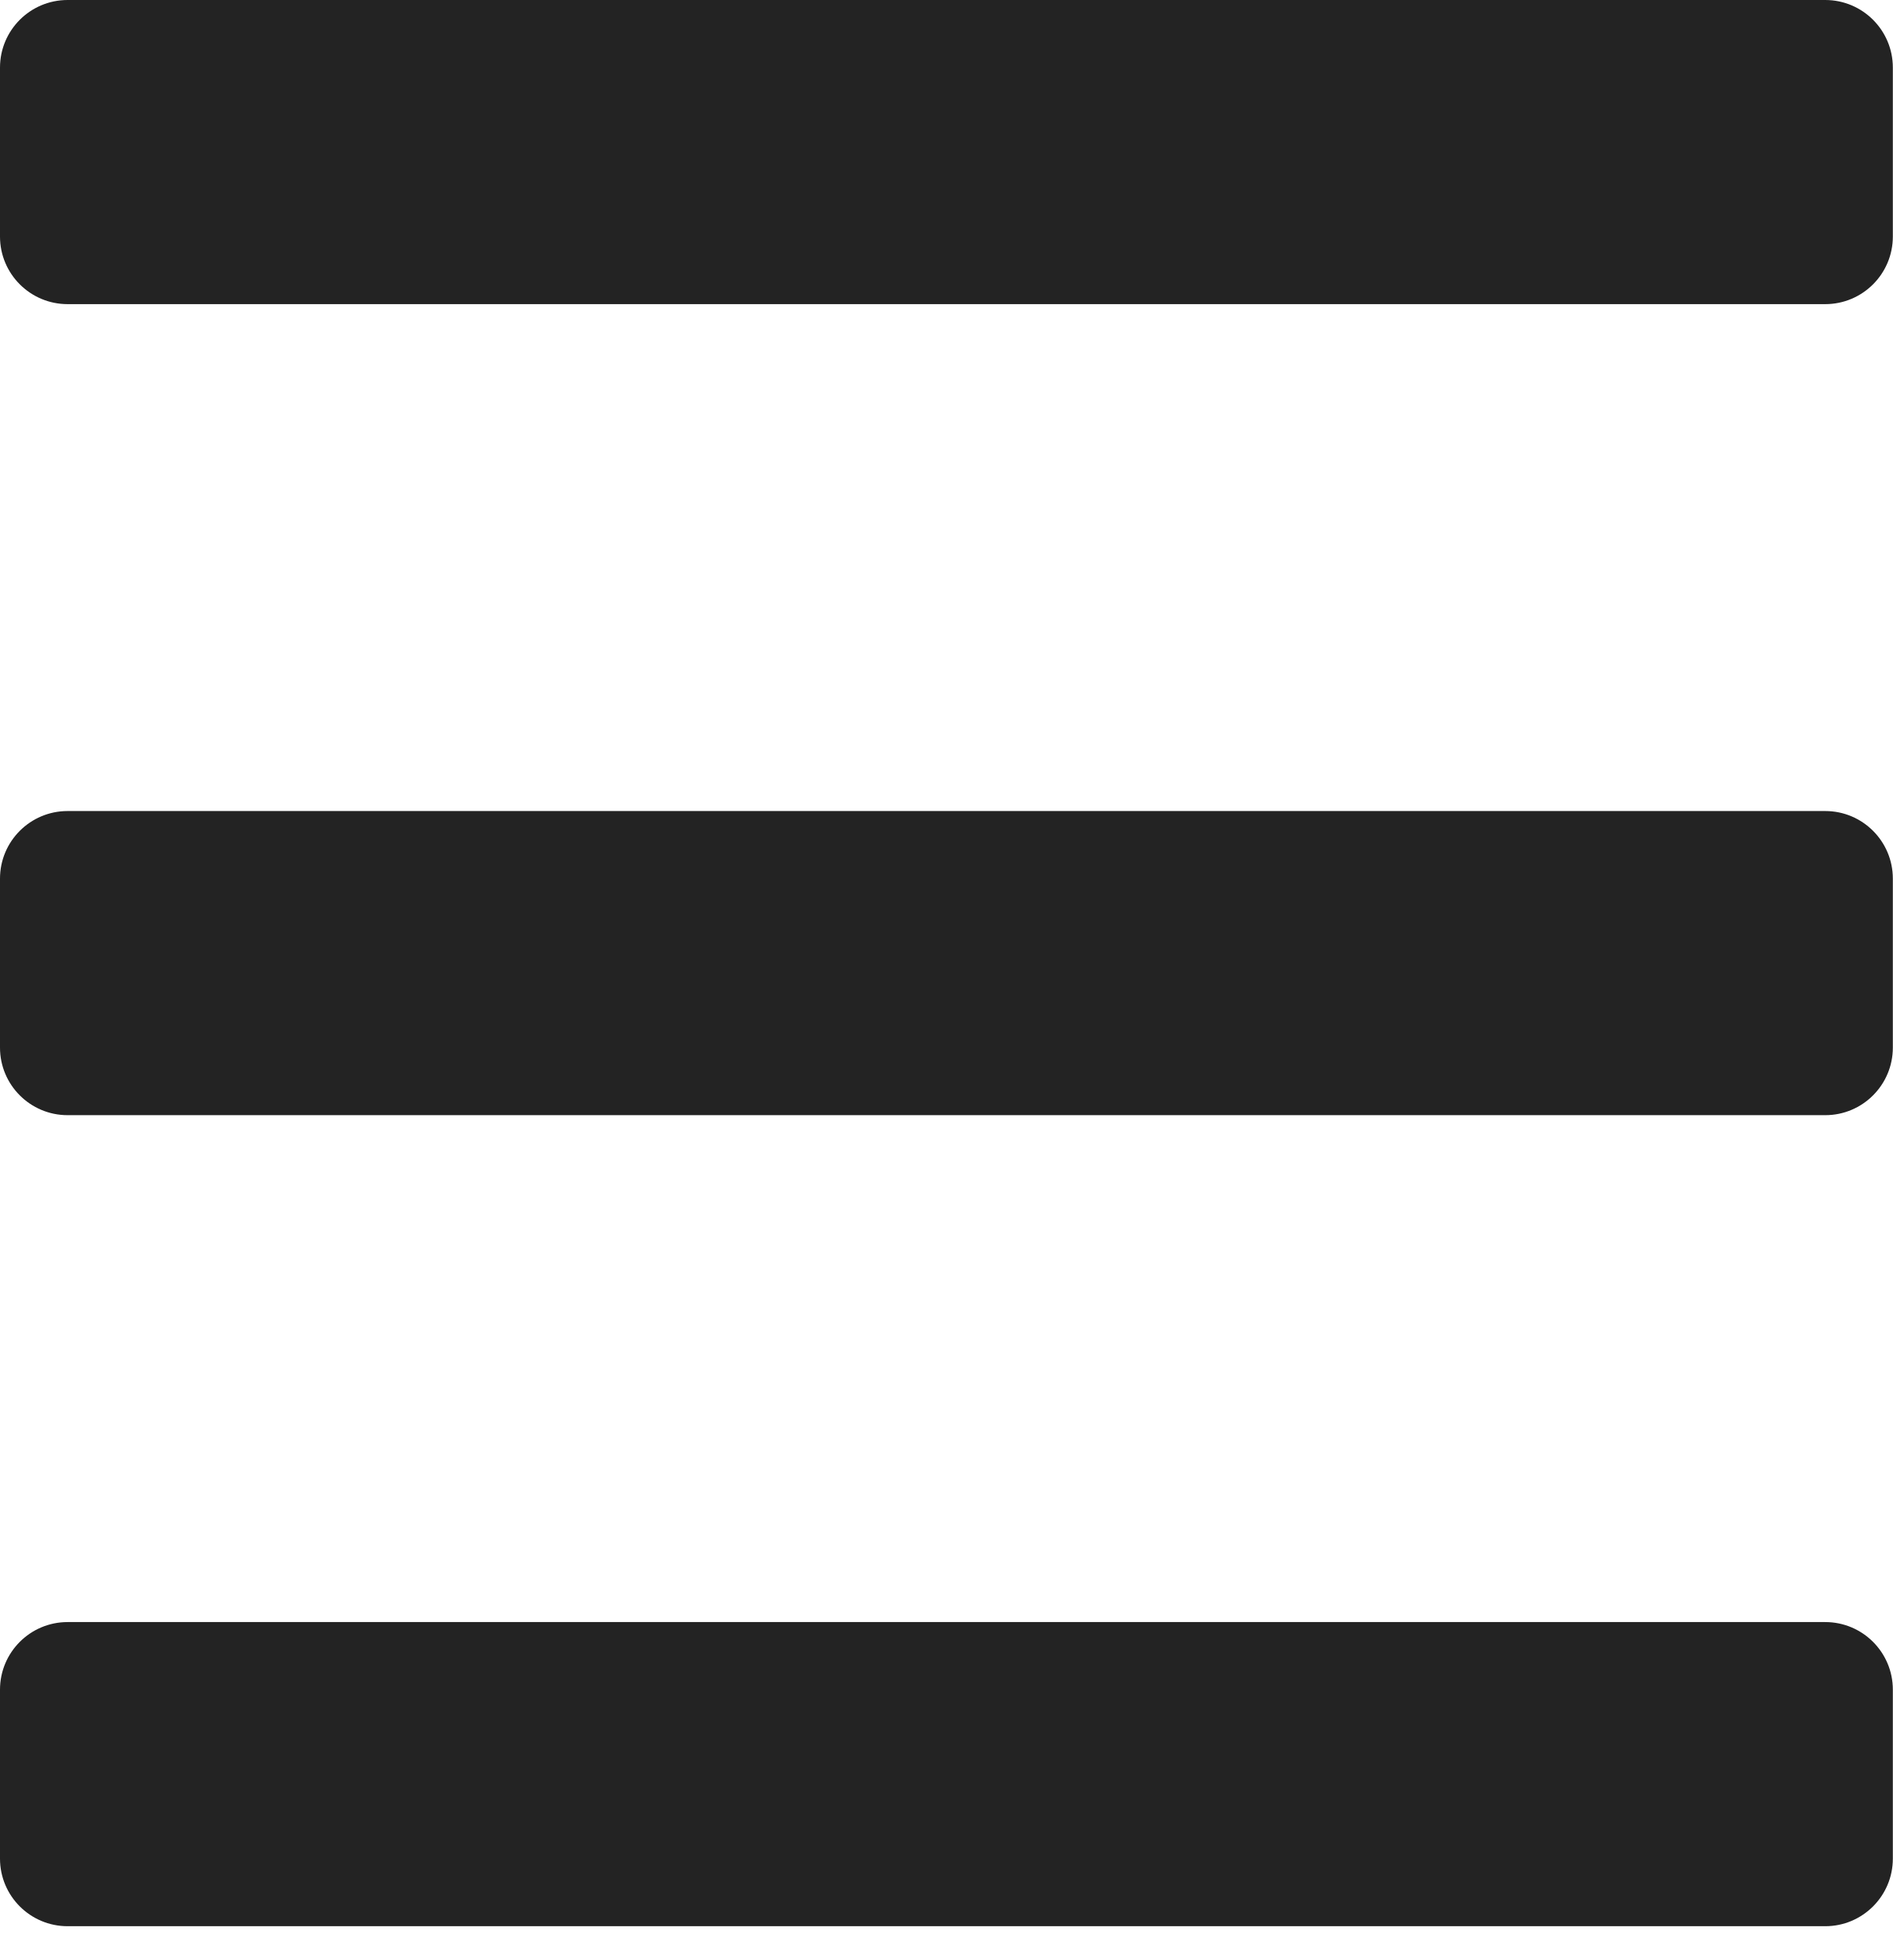
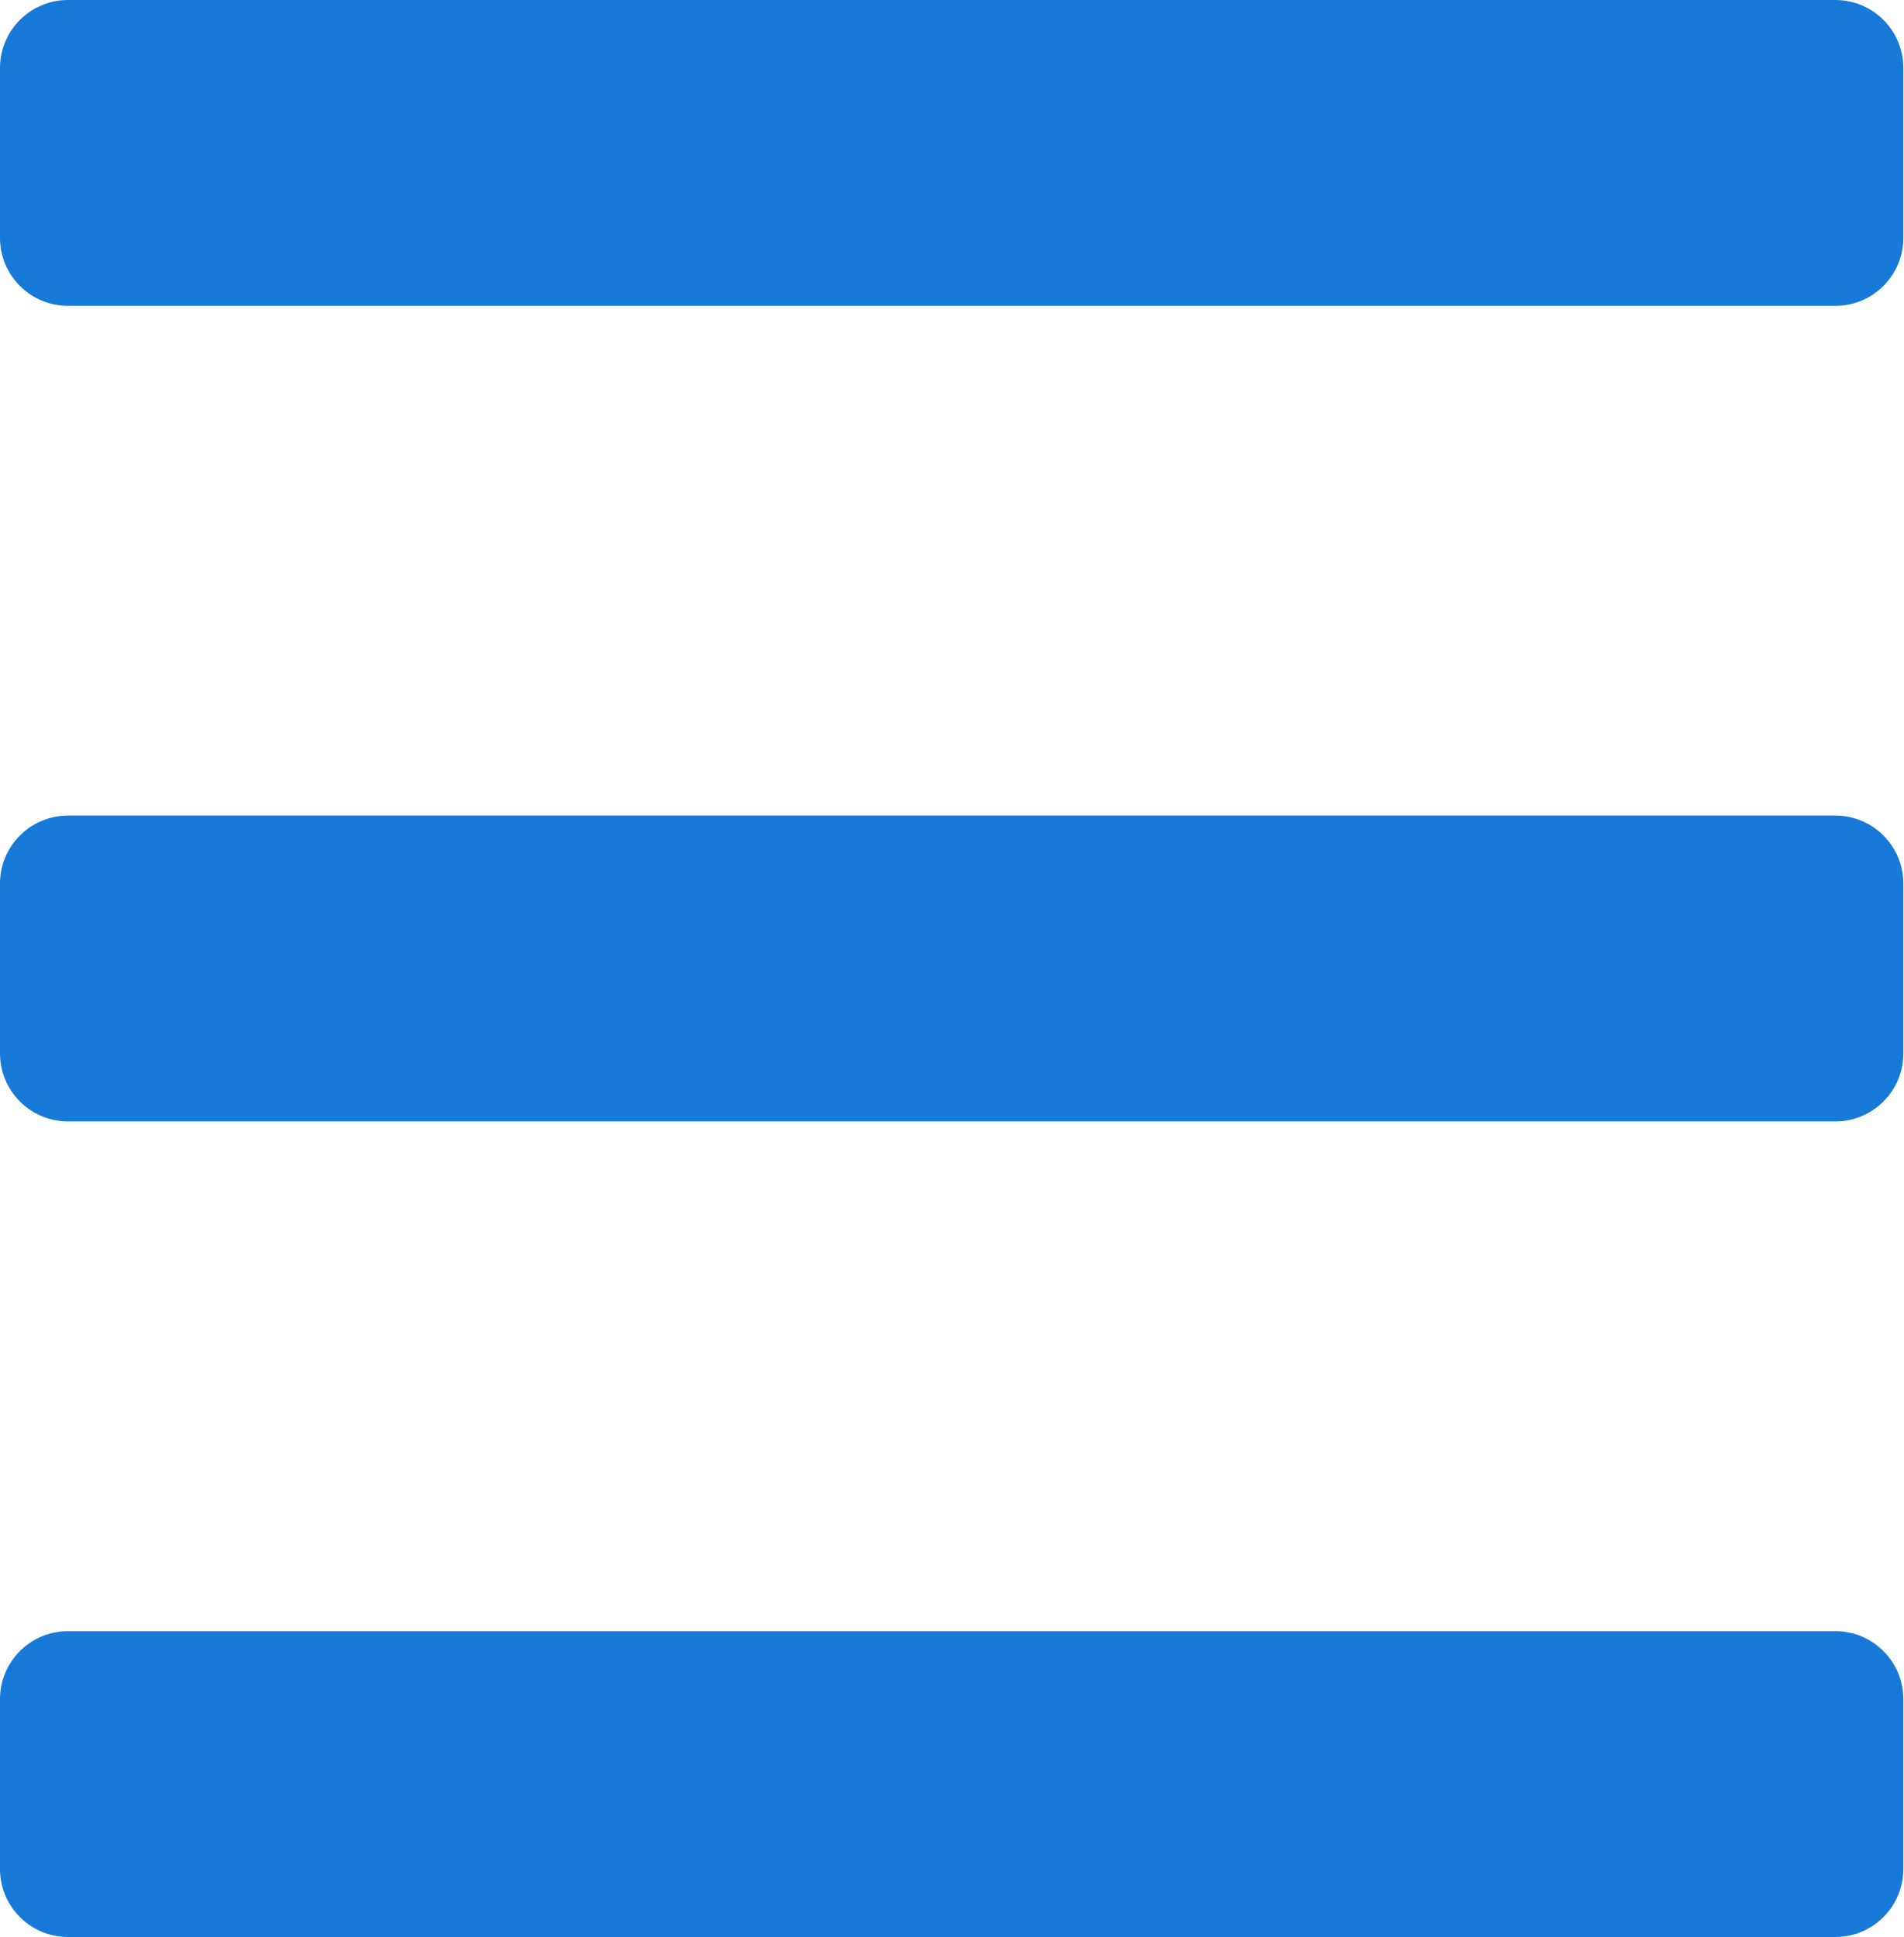
- <svg xmlns="http://www.w3.org/2000/svg" width="28" height="29" viewBox="0 0 28 29" fill="none">
-   <rect width="28" height="4.5" rx="1" fill="#232323" />
-   <rect y="12" width="28" height="4.5" rx="1" fill="#232323" />
-   <rect y="24" width="28" height="4.5" rx="1" fill="#232323" />
+ <svg xmlns="http://www.w3.org/2000/svg" id="_圖層_1" data-name="圖層_1" version="1.1" viewBox="0 0 28 28.5">
+   <defs>
+     <style>
+       .st0 {
+         fill: #187ad8;
+       }
+     </style>
+   </defs>
+   <rect class="st0" width="28" height="4.5" rx="1" ry="1" />
+   <rect class="st0" y="12" width="28" height="4.5" rx="1" ry="1" />
+   <rect class="st0" y="24" width="28" height="4.5" rx="1" ry="1" />
</svg>
